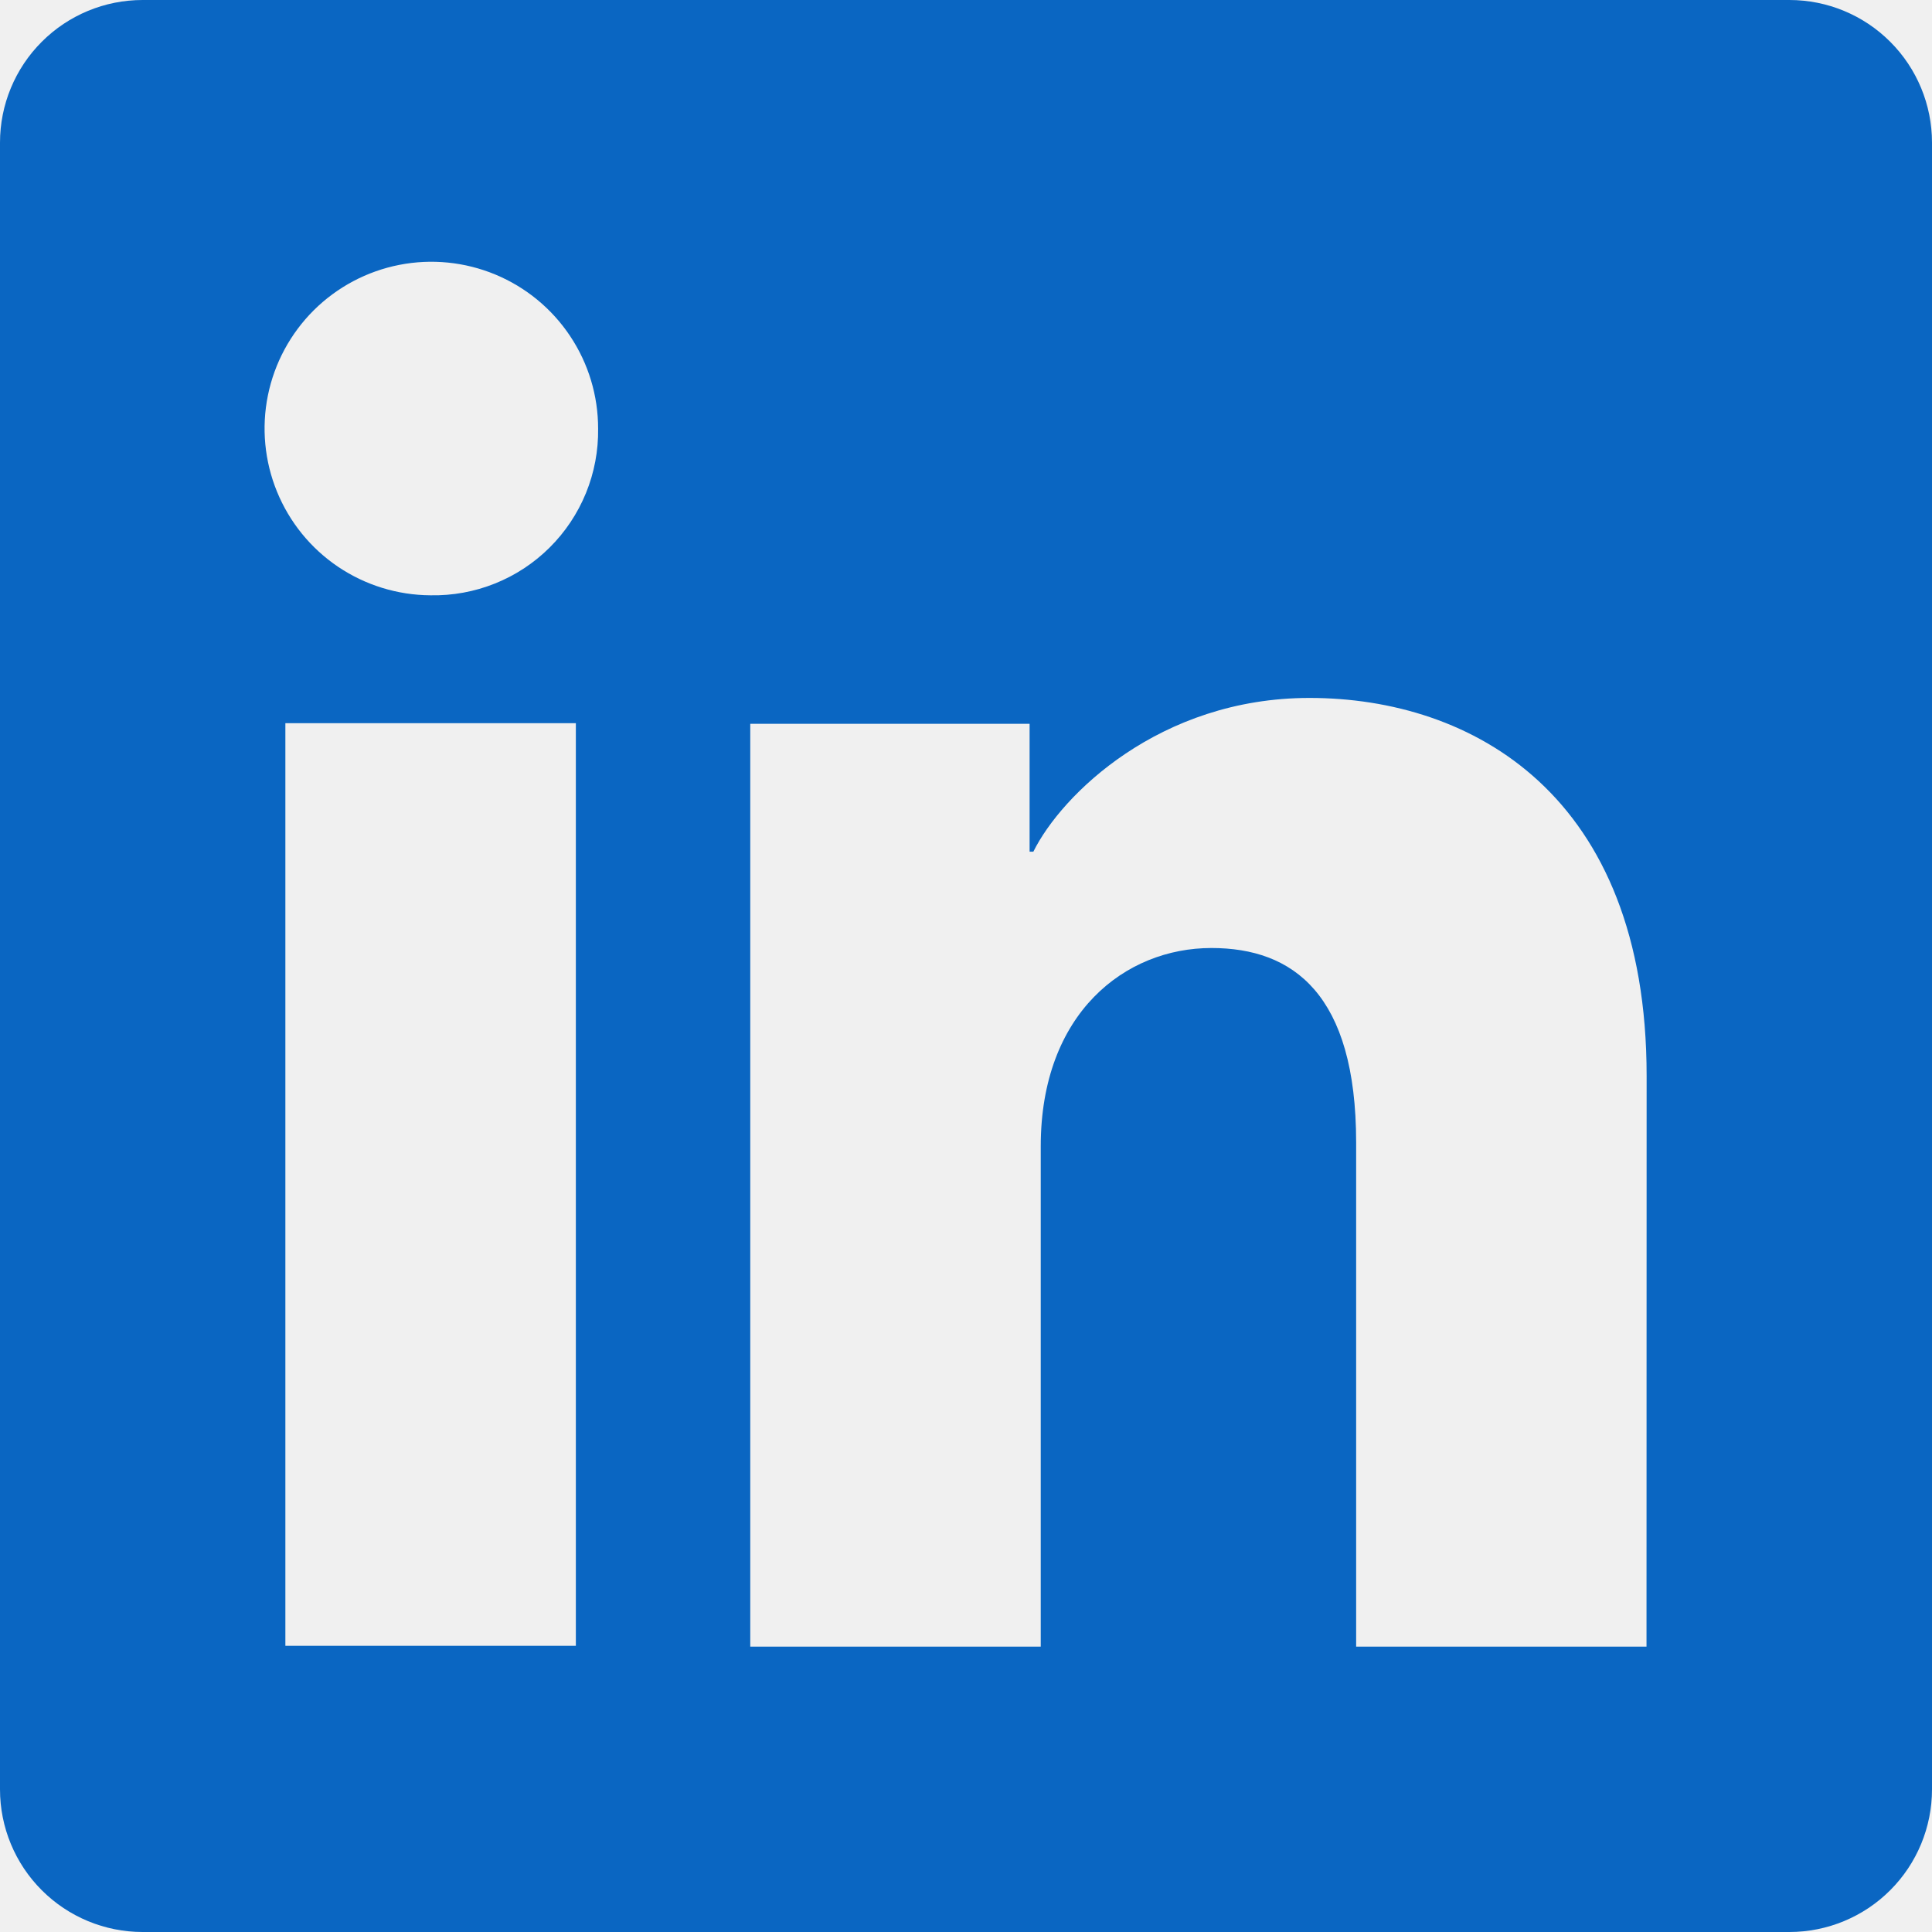
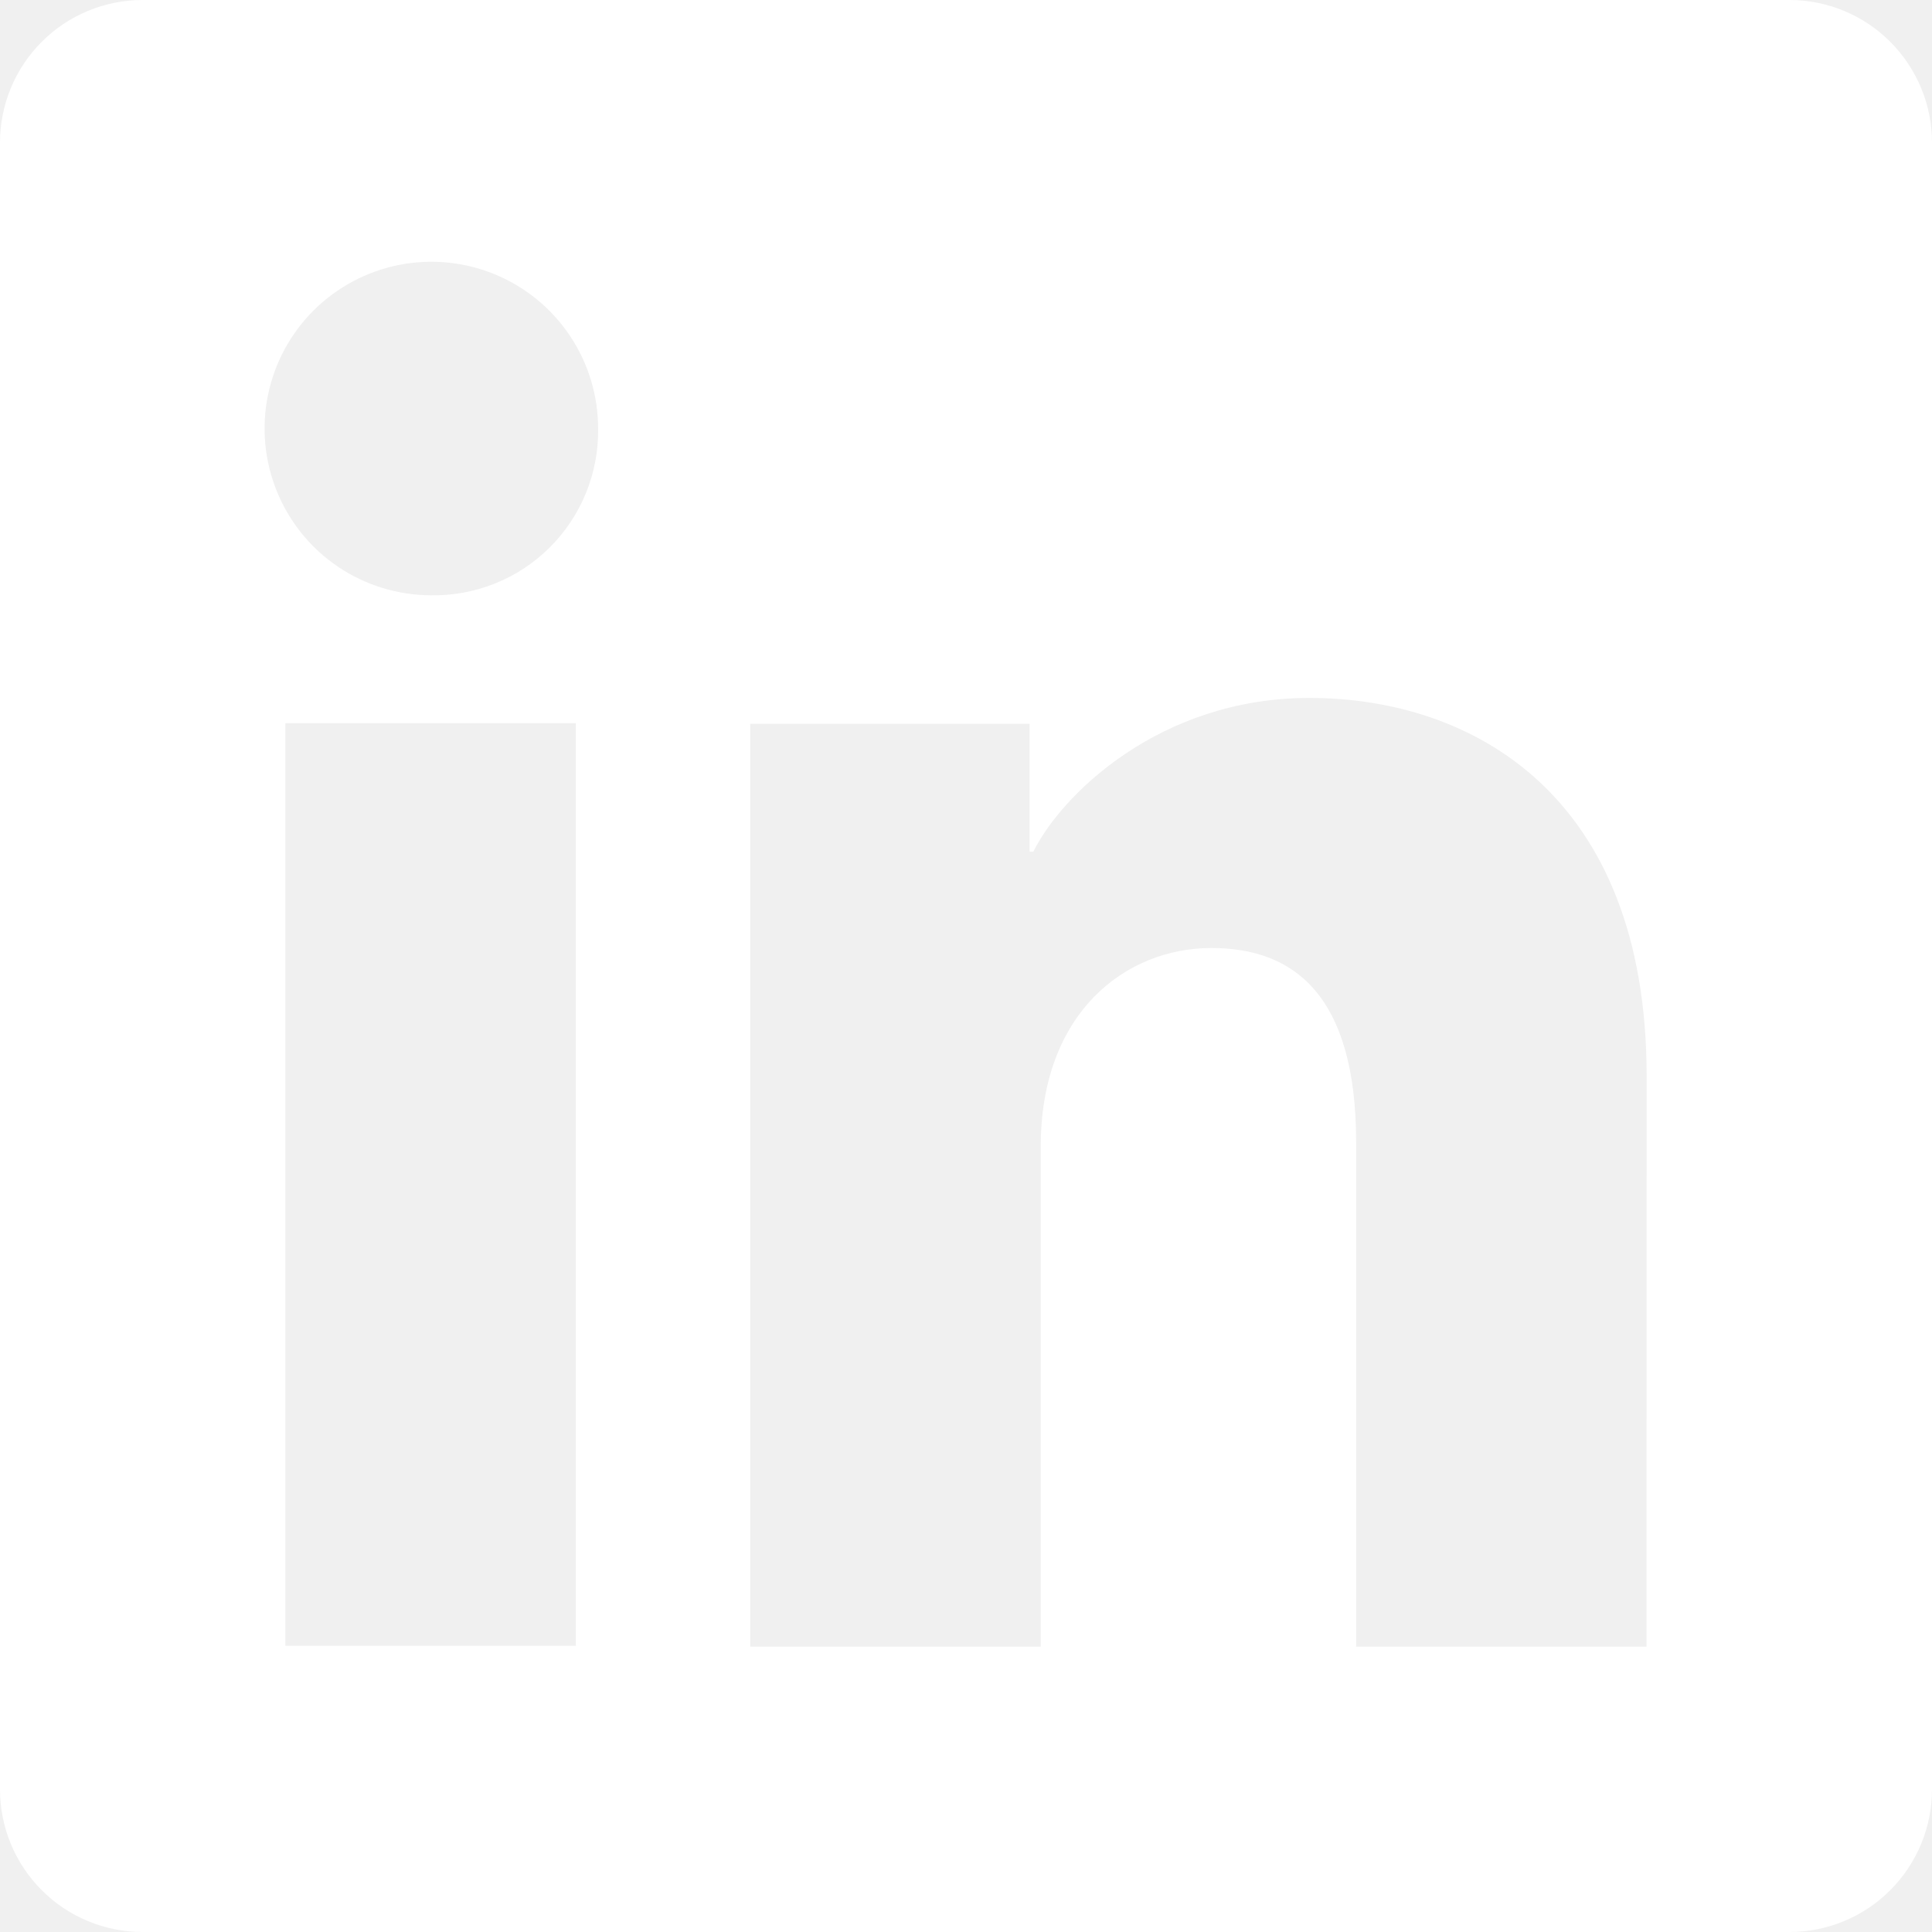
<svg xmlns="http://www.w3.org/2000/svg" width="48" height="48" viewBox="0 0 48 48" fill="none">
-   <g clip-path="url(#clip0_17_32)">
-     <path d="M44.457 0H3.543C2.604 0 1.702 0.373 1.038 1.038C0.373 1.702 0 2.604 0 3.543V44.457C0 45.396 0.373 46.298 1.038 46.962C1.702 47.627 2.604 48 3.543 48H44.457C45.396 48 46.298 47.627 46.962 46.962C47.627 46.298 48 45.396 48 44.457V3.543C48 2.604 47.627 1.702 46.962 1.038C46.298 0.373 45.396 0 44.457 0ZM14.307 40.89H7.09V17.967H14.307V40.89ZM10.693 14.79C9.875 14.785 9.076 14.538 8.397 14.08C7.719 13.622 7.192 12.973 6.882 12.215C6.572 11.458 6.493 10.625 6.656 9.823C6.819 9.021 7.216 8.285 7.796 7.708C8.377 7.131 9.116 6.739 9.919 6.581C10.722 6.423 11.554 6.507 12.31 6.822C13.066 7.137 13.711 7.668 14.165 8.35C14.619 9.031 14.861 9.831 14.86 10.65C14.868 11.198 14.765 11.742 14.558 12.25C14.351 12.757 14.044 13.218 13.655 13.604C13.266 13.991 12.804 14.295 12.295 14.498C11.786 14.702 11.241 14.801 10.693 14.79ZM40.907 40.91H33.693V28.387C33.693 24.693 32.123 23.553 30.097 23.553C27.957 23.553 25.857 25.167 25.857 28.48V40.91H18.64V17.983H25.58V21.16H25.673C26.37 19.75 28.81 17.34 32.533 17.34C36.56 17.34 40.91 19.73 40.91 26.73L40.907 40.91Z" fill="#0A66C2" />
+   <g clip-path="url(#clip0_1086_184)">
+     <mask id="mask0_1086_184" style="mask-type:luminance" maskUnits="userSpaceOnUse" x="0" y="0" width="48" height="48">
+       <path d="M48 0H0V48H48V0Z" fill="white" />
+     </mask>
+     <g mask="url(#mask0_1086_184)">
+       <path d="M44.457 0H3.543C2.604 0 1.702 0.373 1.038 1.038C0.373 1.702 0 2.604 0 3.543V44.457C0 45.396 0.373 46.298 1.038 46.962C1.702 47.627 2.604 48 3.543 48H44.457C45.396 48 46.298 47.627 46.962 46.962C47.627 46.298 48 45.396 48 44.457V3.543C48 2.604 47.627 1.702 46.962 1.038C46.298 0.373 45.396 0 44.457 0ZM14.307 40.89H7.09V17.967H14.307V40.89ZM10.693 14.79C9.875 14.785 9.076 14.538 8.397 14.08C7.719 13.622 7.192 12.973 6.882 12.215C6.572 11.458 6.493 10.625 6.656 9.823C6.819 9.021 7.216 8.285 7.796 7.708C8.377 7.131 9.116 6.739 9.919 6.581C10.722 6.423 11.554 6.507 12.31 6.822C13.066 7.137 13.711 7.668 14.165 8.35C14.619 9.031 14.861 9.831 14.86 10.65C14.868 11.198 14.765 11.742 14.558 12.25C14.351 12.757 14.044 13.218 13.655 13.604C13.266 13.991 12.804 14.295 12.295 14.498C11.786 14.702 11.241 14.801 10.693 14.79ZM40.907 40.91H33.693V28.387C33.693 24.693 32.123 23.553 30.097 23.553C27.957 23.553 25.857 25.167 25.857 28.48V40.91H18.64V17.983H25.58V21.16H25.673C26.37 19.75 28.81 17.34 32.533 17.34C36.56 17.34 40.91 19.73 40.91 26.73L40.907 40.91Z" fill="white" />
+     </g>
  </g>
  <defs>
-     <clipPath id="clip0_17_32">
+     <clipPath id="clip0_1086_184">
      <rect width="48" height="48" fill="white" />
    </clipPath>
  </defs>
</svg>
